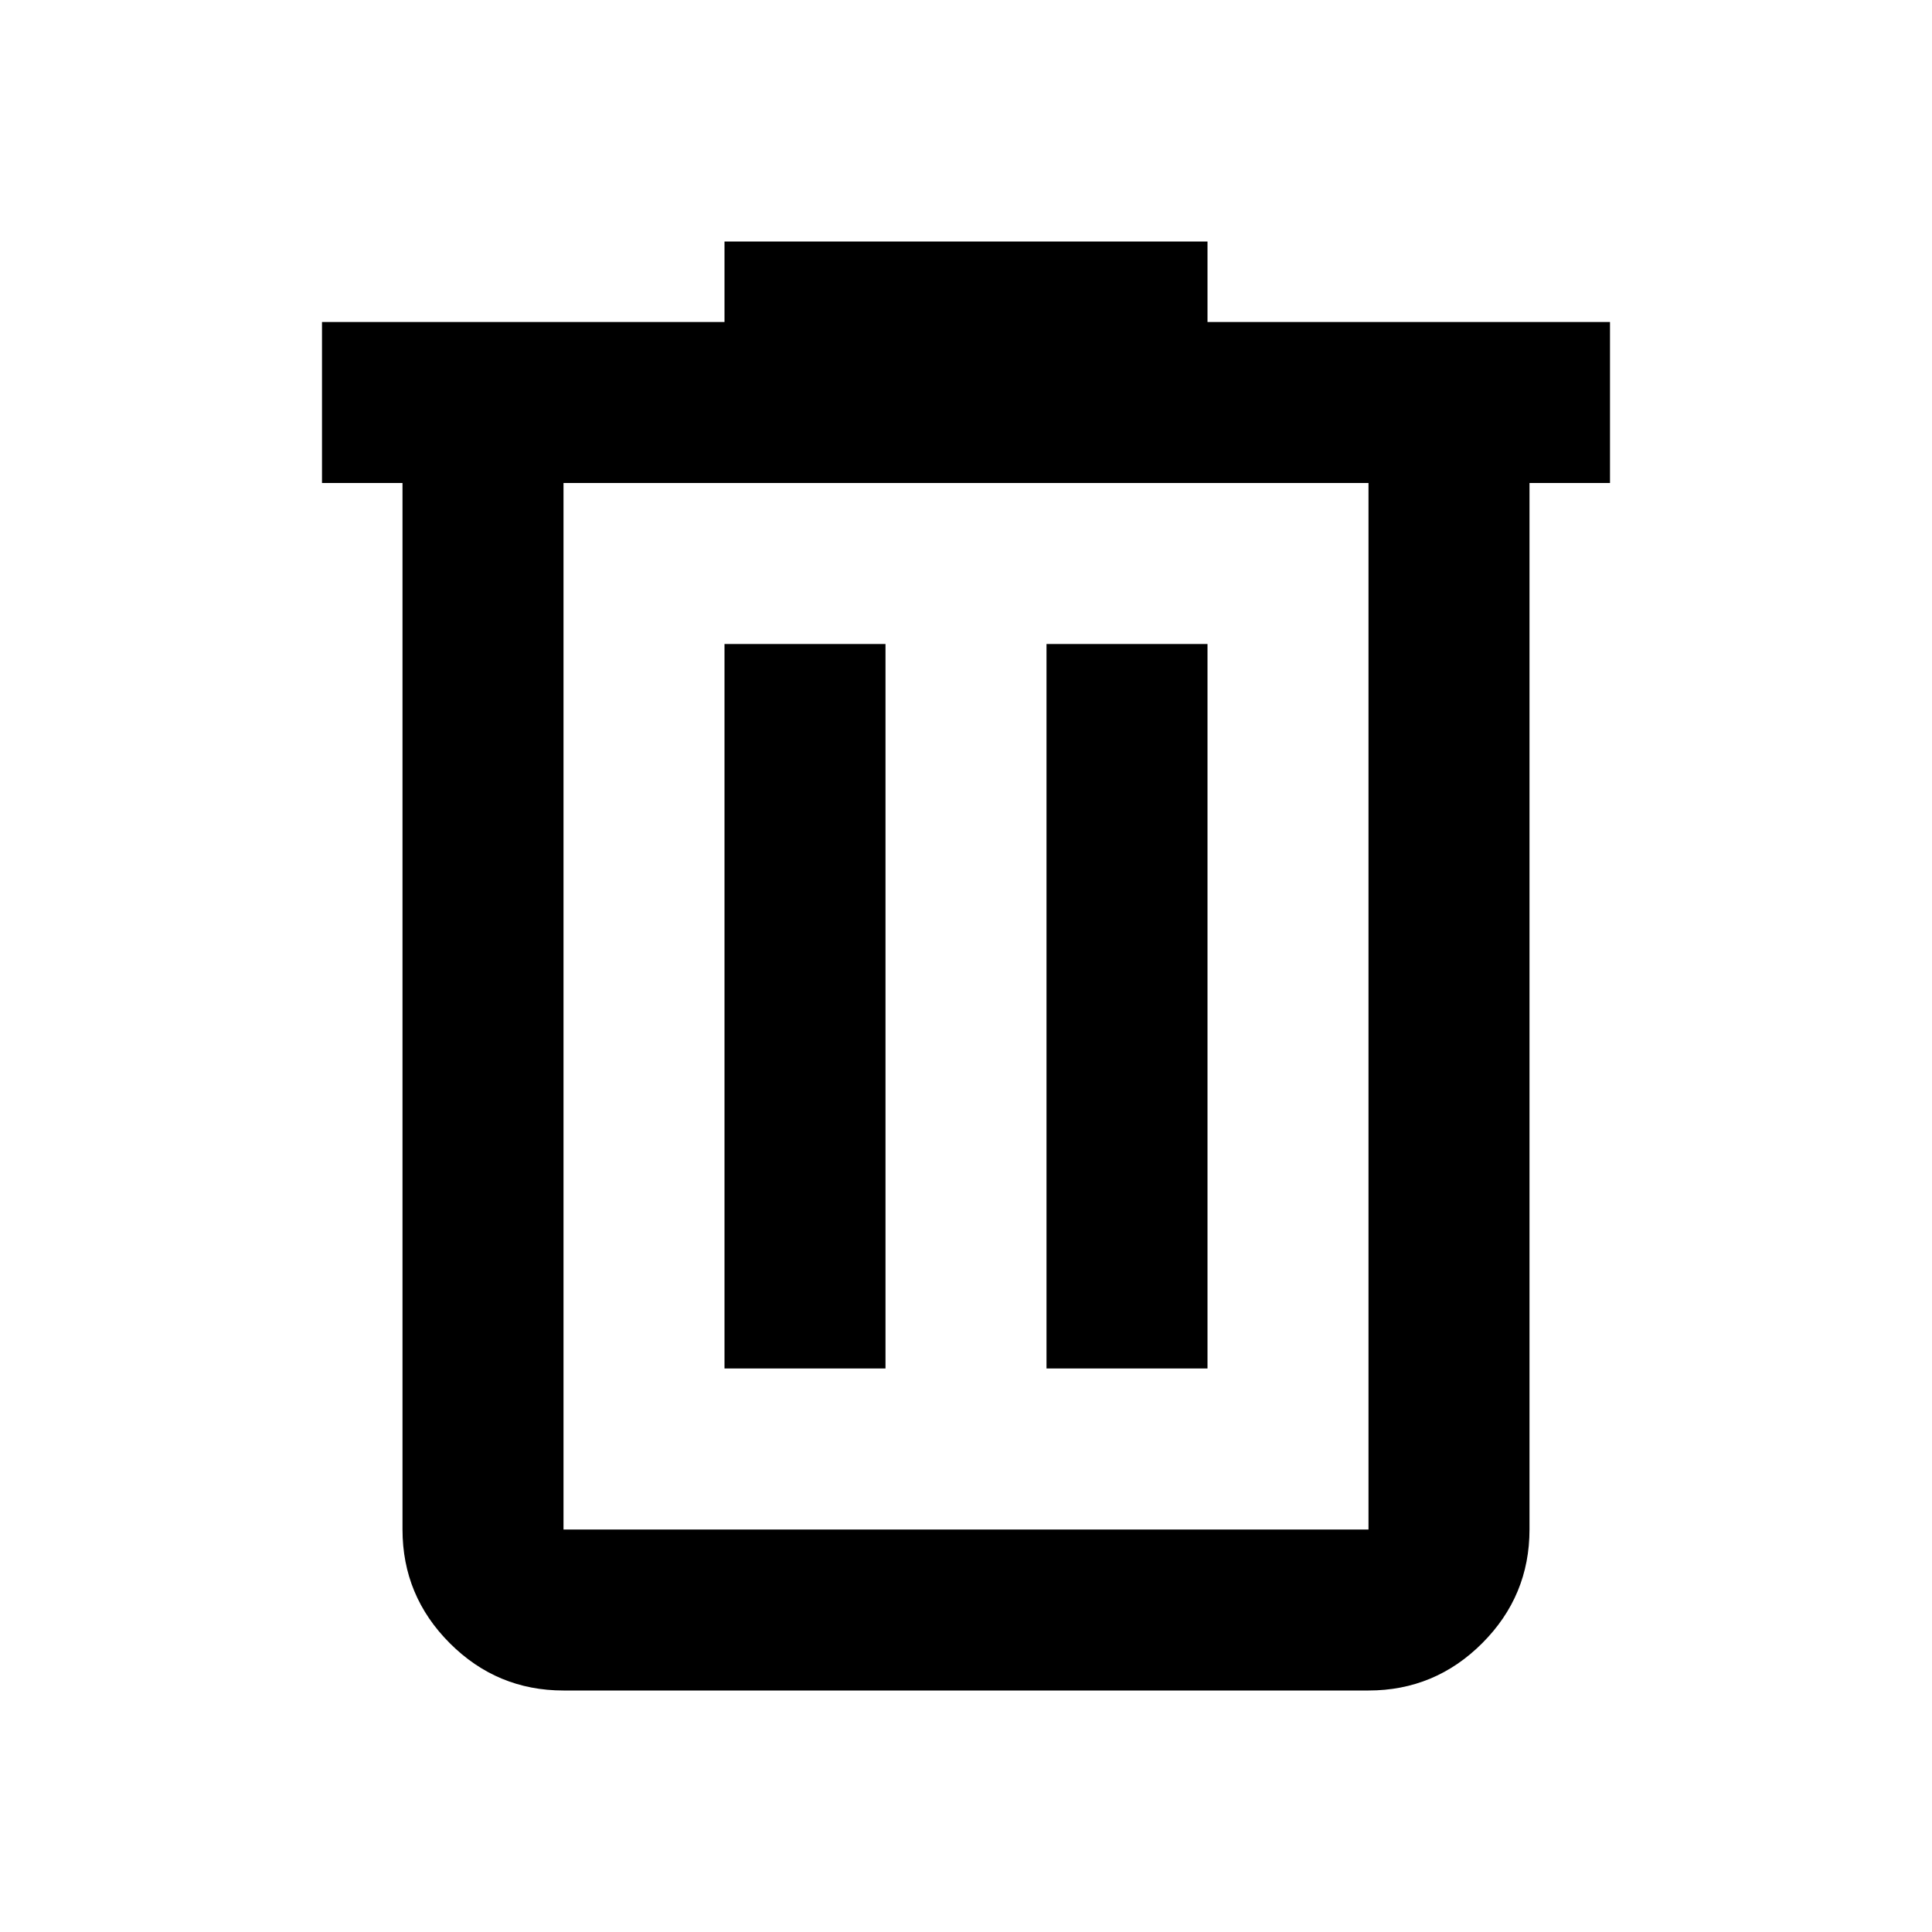
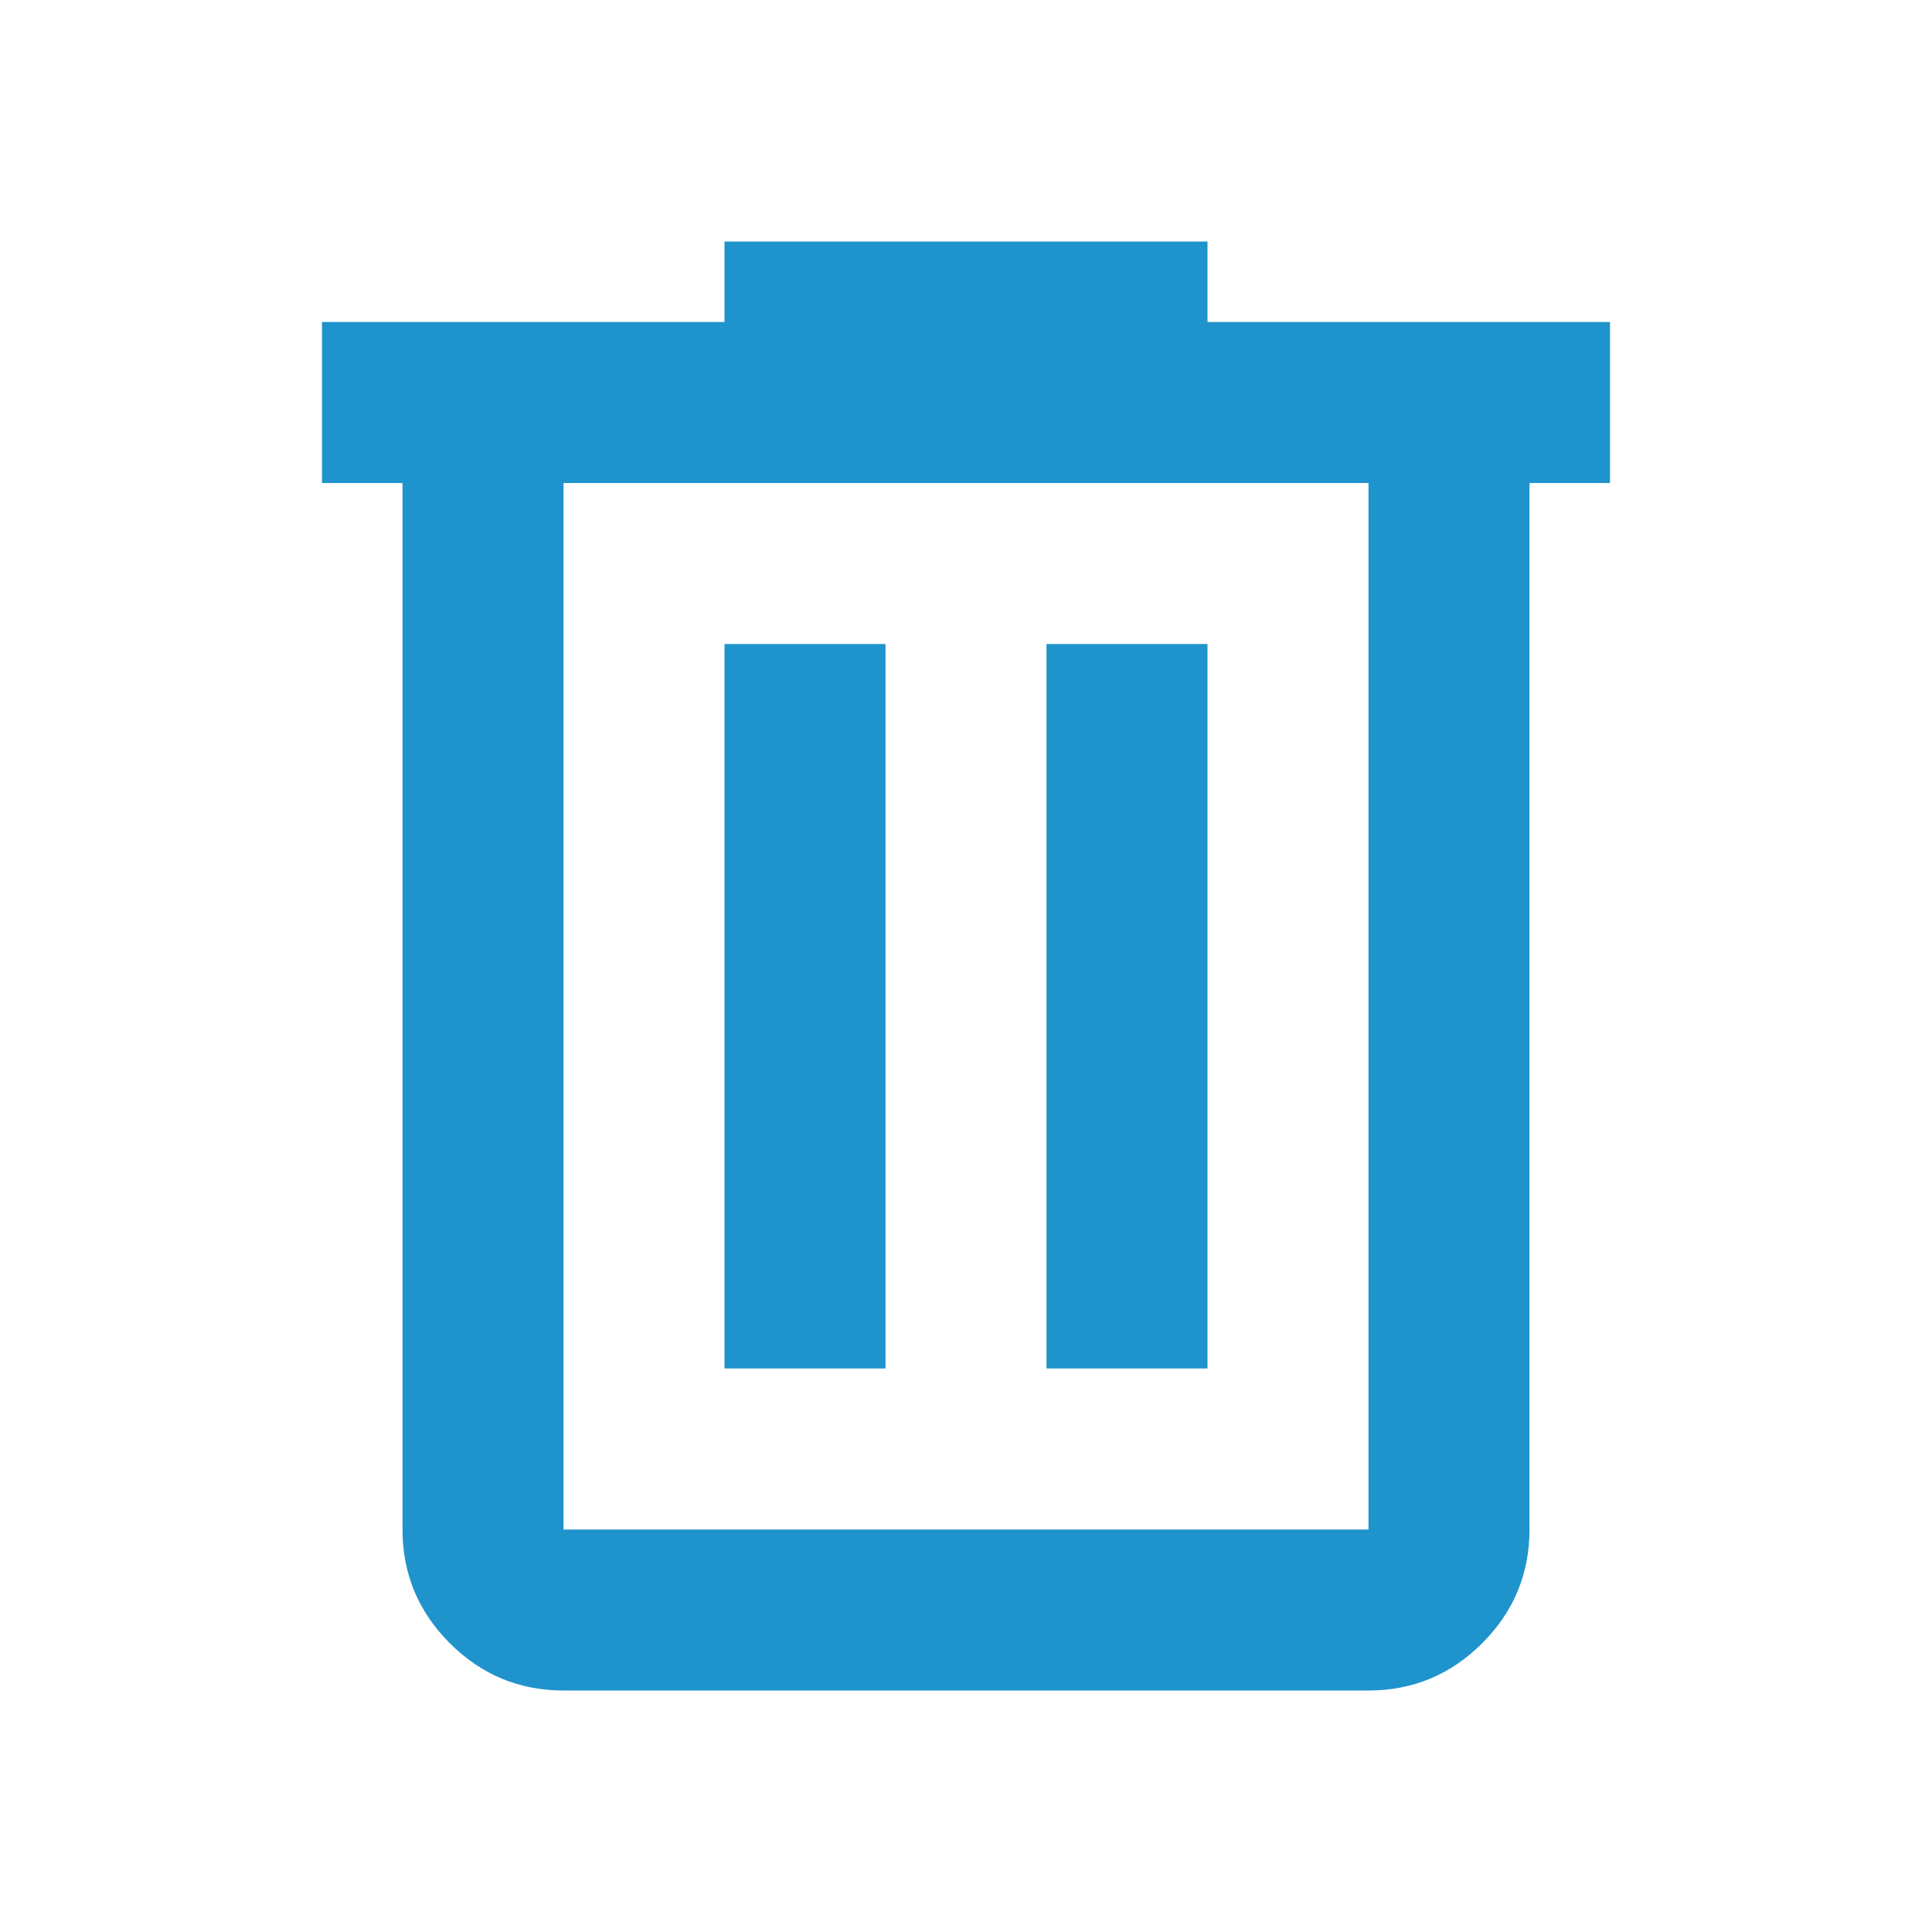
<svg xmlns="http://www.w3.org/2000/svg" height="24" viewBox="0 -960 960 960" width="24">
-   <path d="M280-120q-33 0-56.5-23.5T200-200v-520h-40v-80h200v-40h240v40h200v80h-40v520q0 33-23.5 56.5T680-120H280Zm400-600H280v520h400v-520ZM360-280h80v-360h-80v360Zm160 0h80v-360h-80v360ZM280-720v520-520Z" />
+   <path fill="#1f93cc" d="M280-120q-33 0-56.5-23.5T200-200v-520h-40v-80h200v-40h240v40h200v80h-40v520q0 33-23.5 56.5T680-120H280Zm400-600H280v520h400v-520ZM360-280h80v-360h-80v360Zm160 0h80v-360h-80v360ZM280-720v520-520Z" />
</svg>
